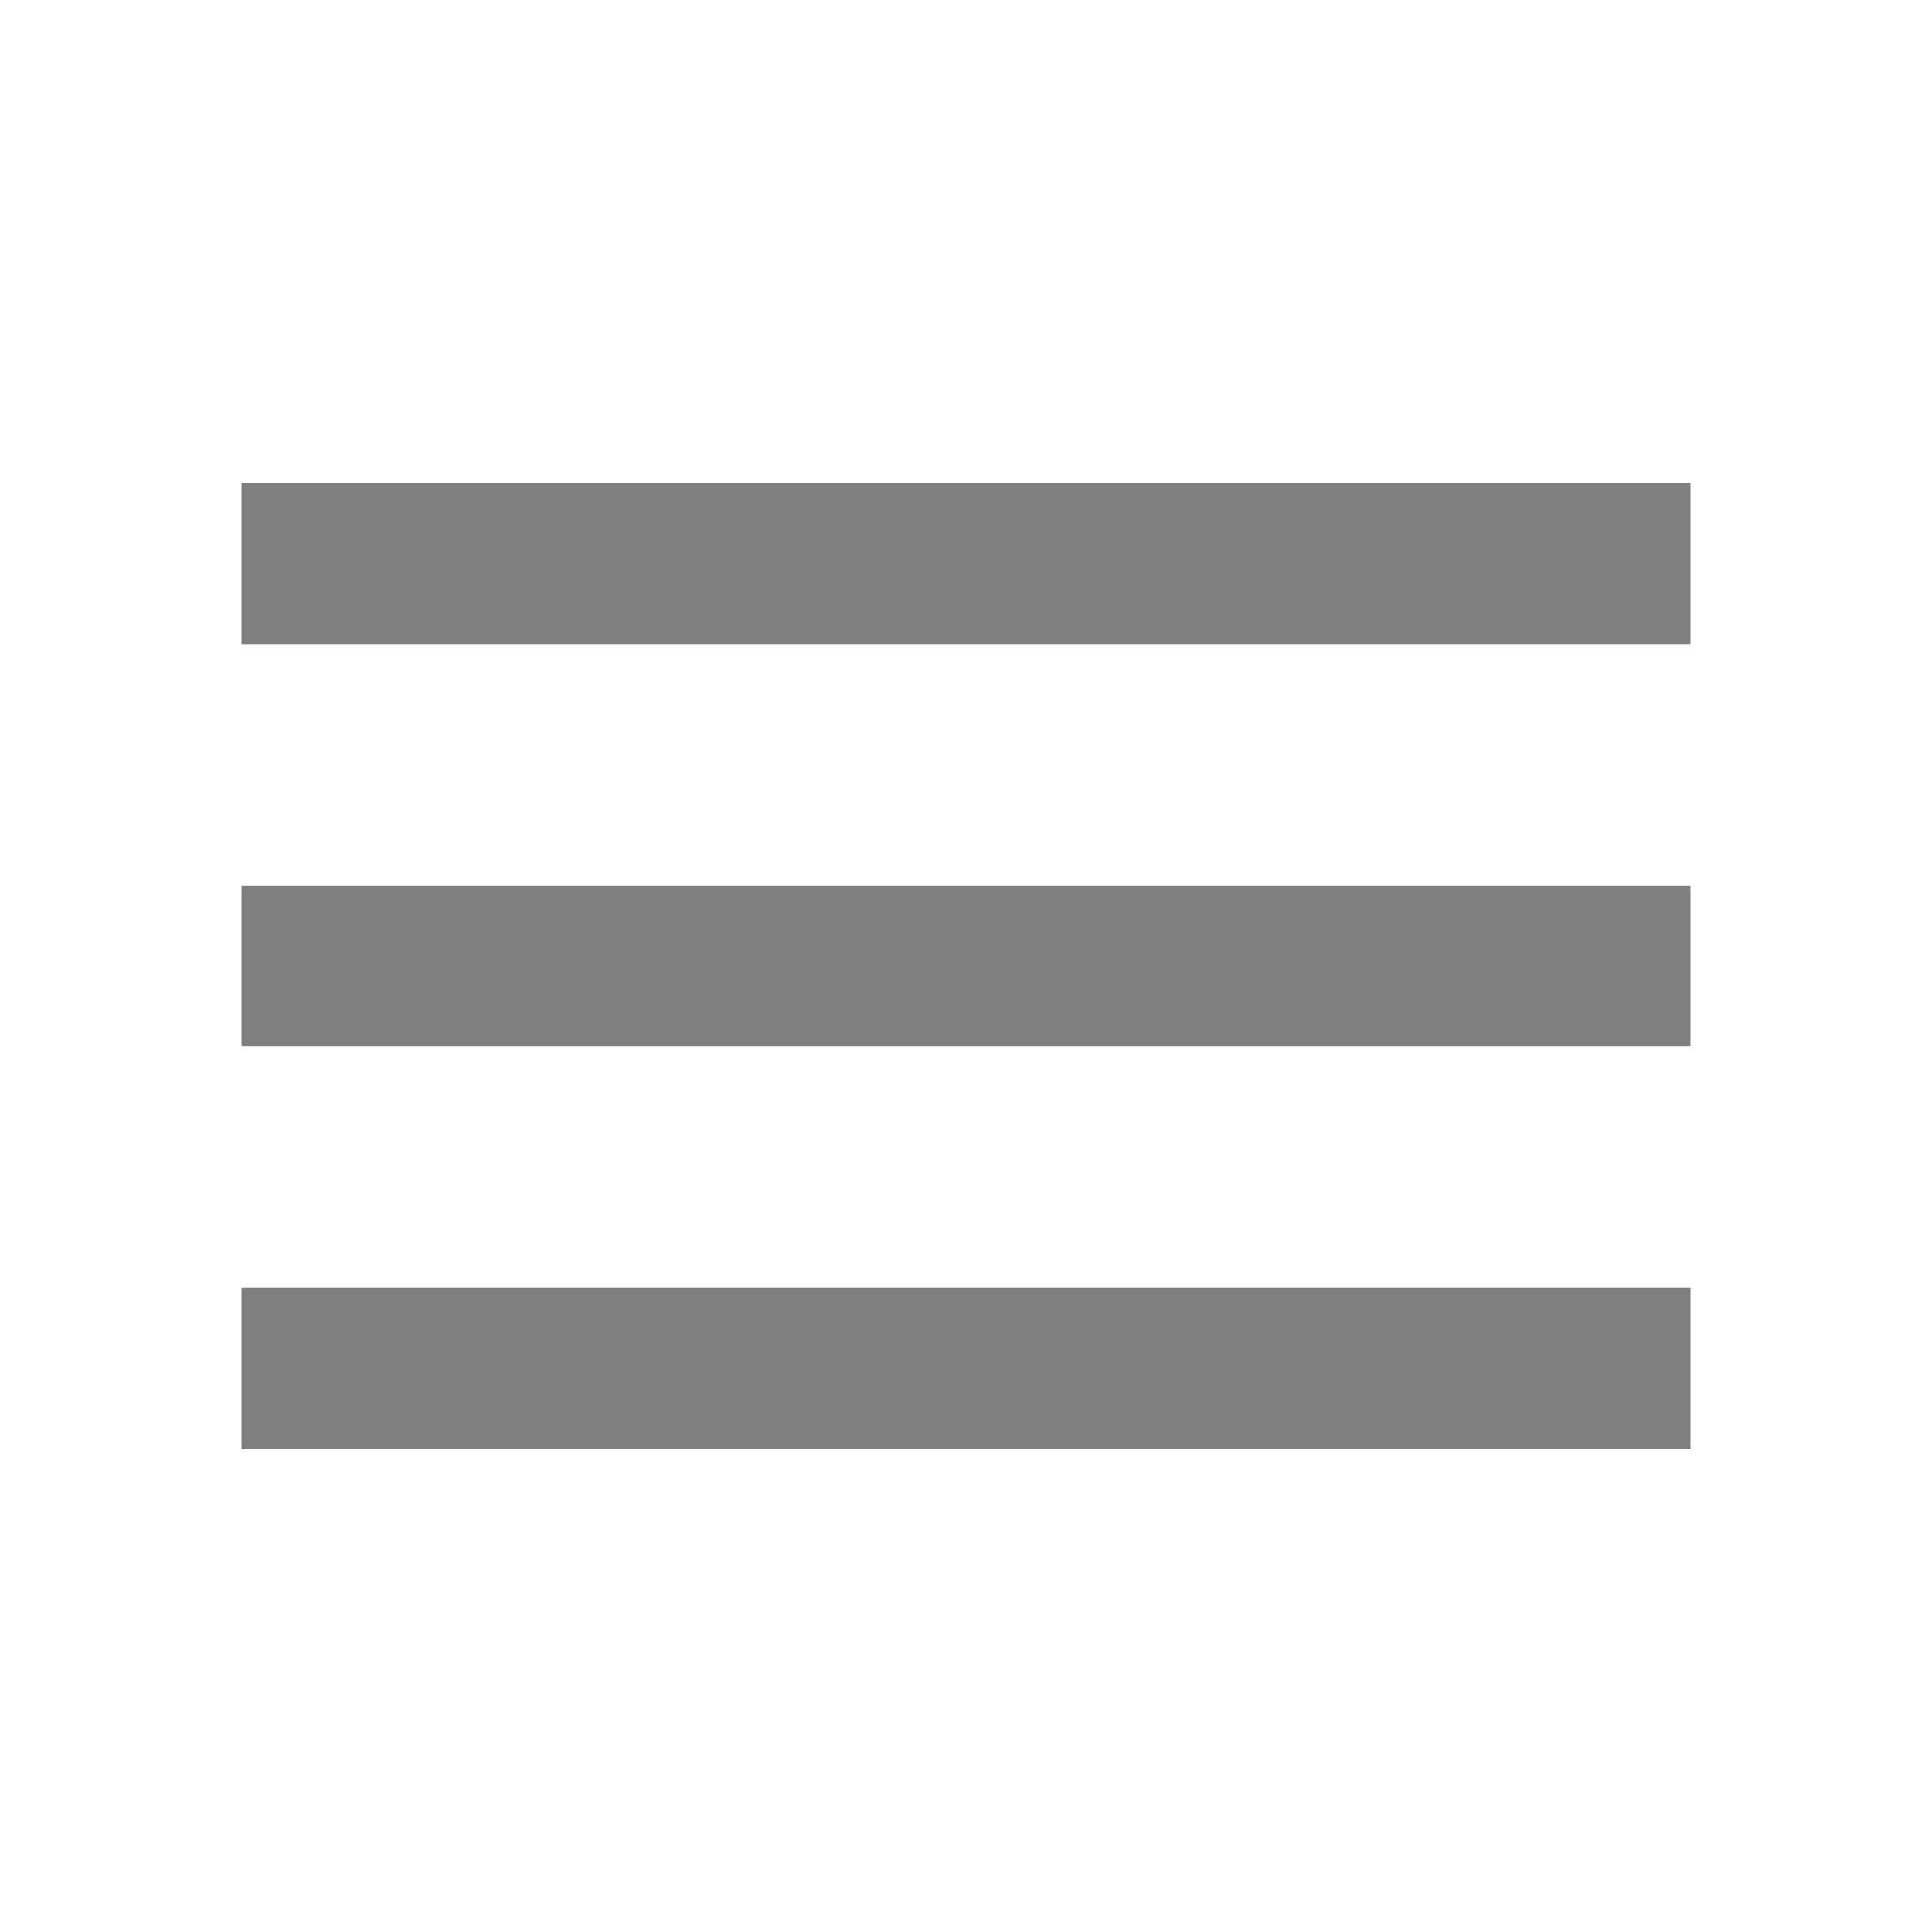
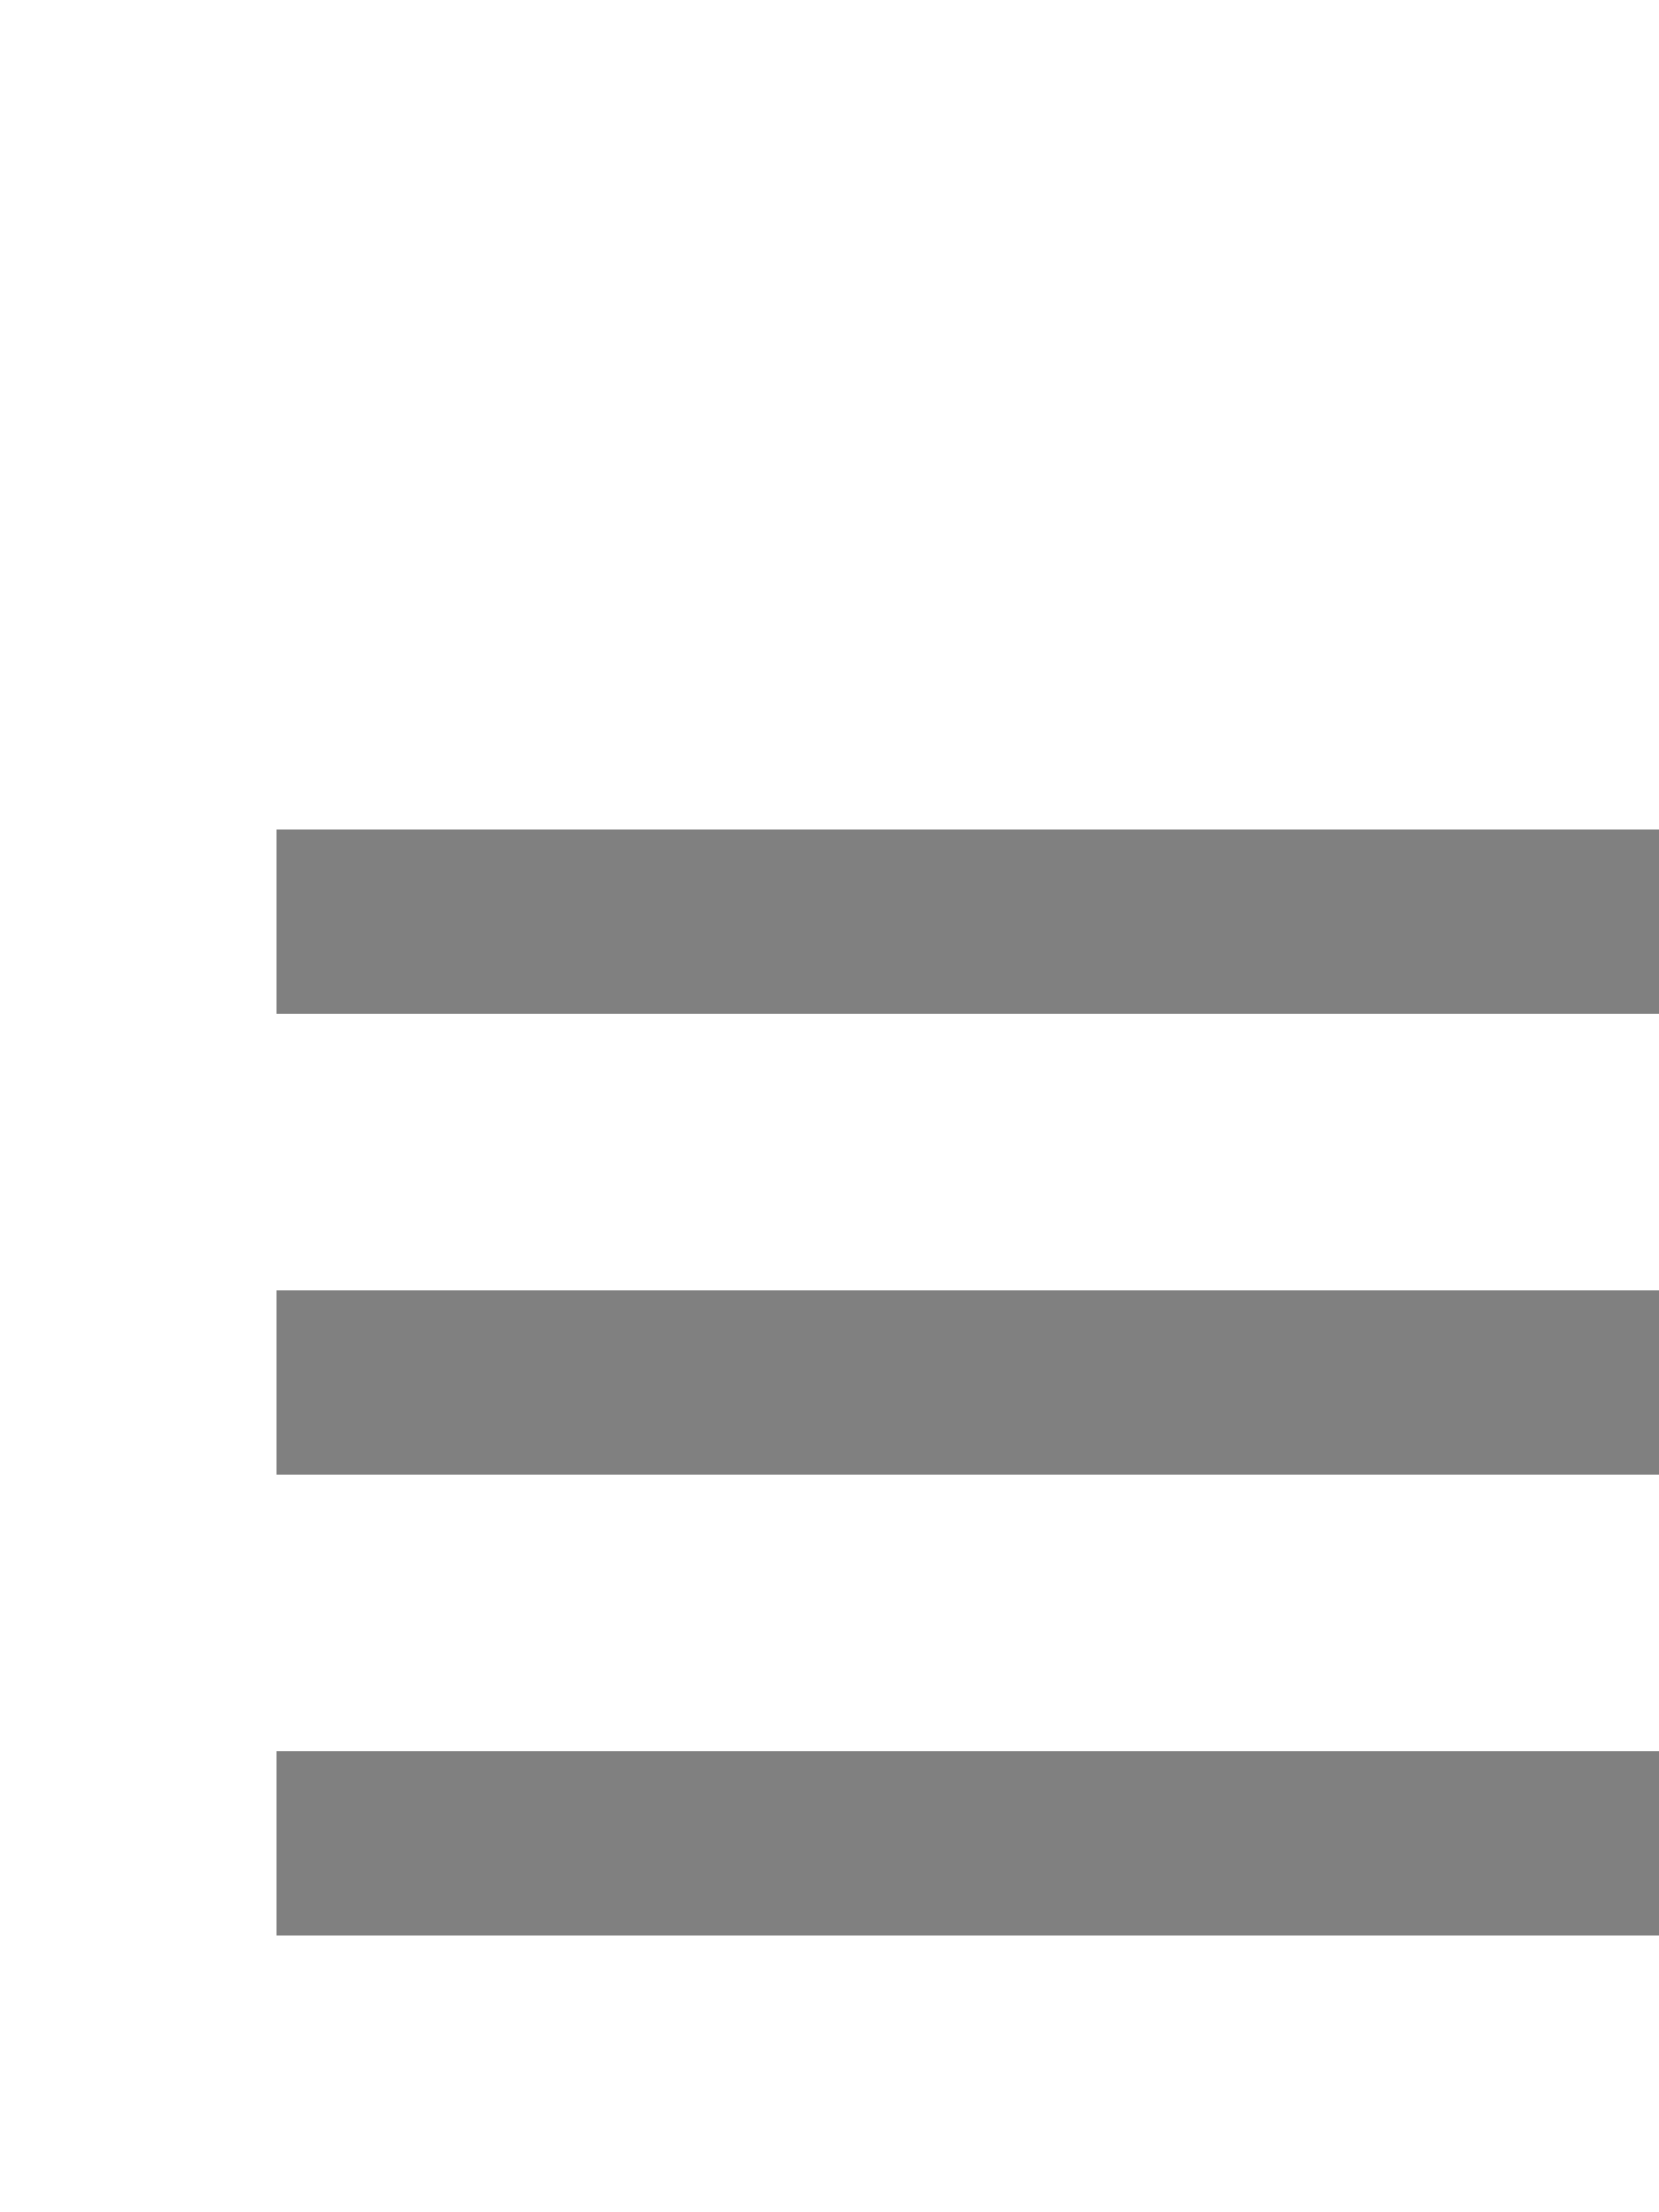
- <svg xmlns="http://www.w3.org/2000/svg" fill="#808080" height="24" viewBox="0 0 24 24" width="24">
+ <svg xmlns="http://www.w3.org/2000/svg" fill="#808080" height="24" viewBox="0 0 18 18" width="18">
  <path d="M0 0h24v24H0z" fill="none" />
  <path d="M3 18h18v-2H3v2zm0-5h18v-2H3v2zm0-7v2h18V6H3z" />
</svg>
